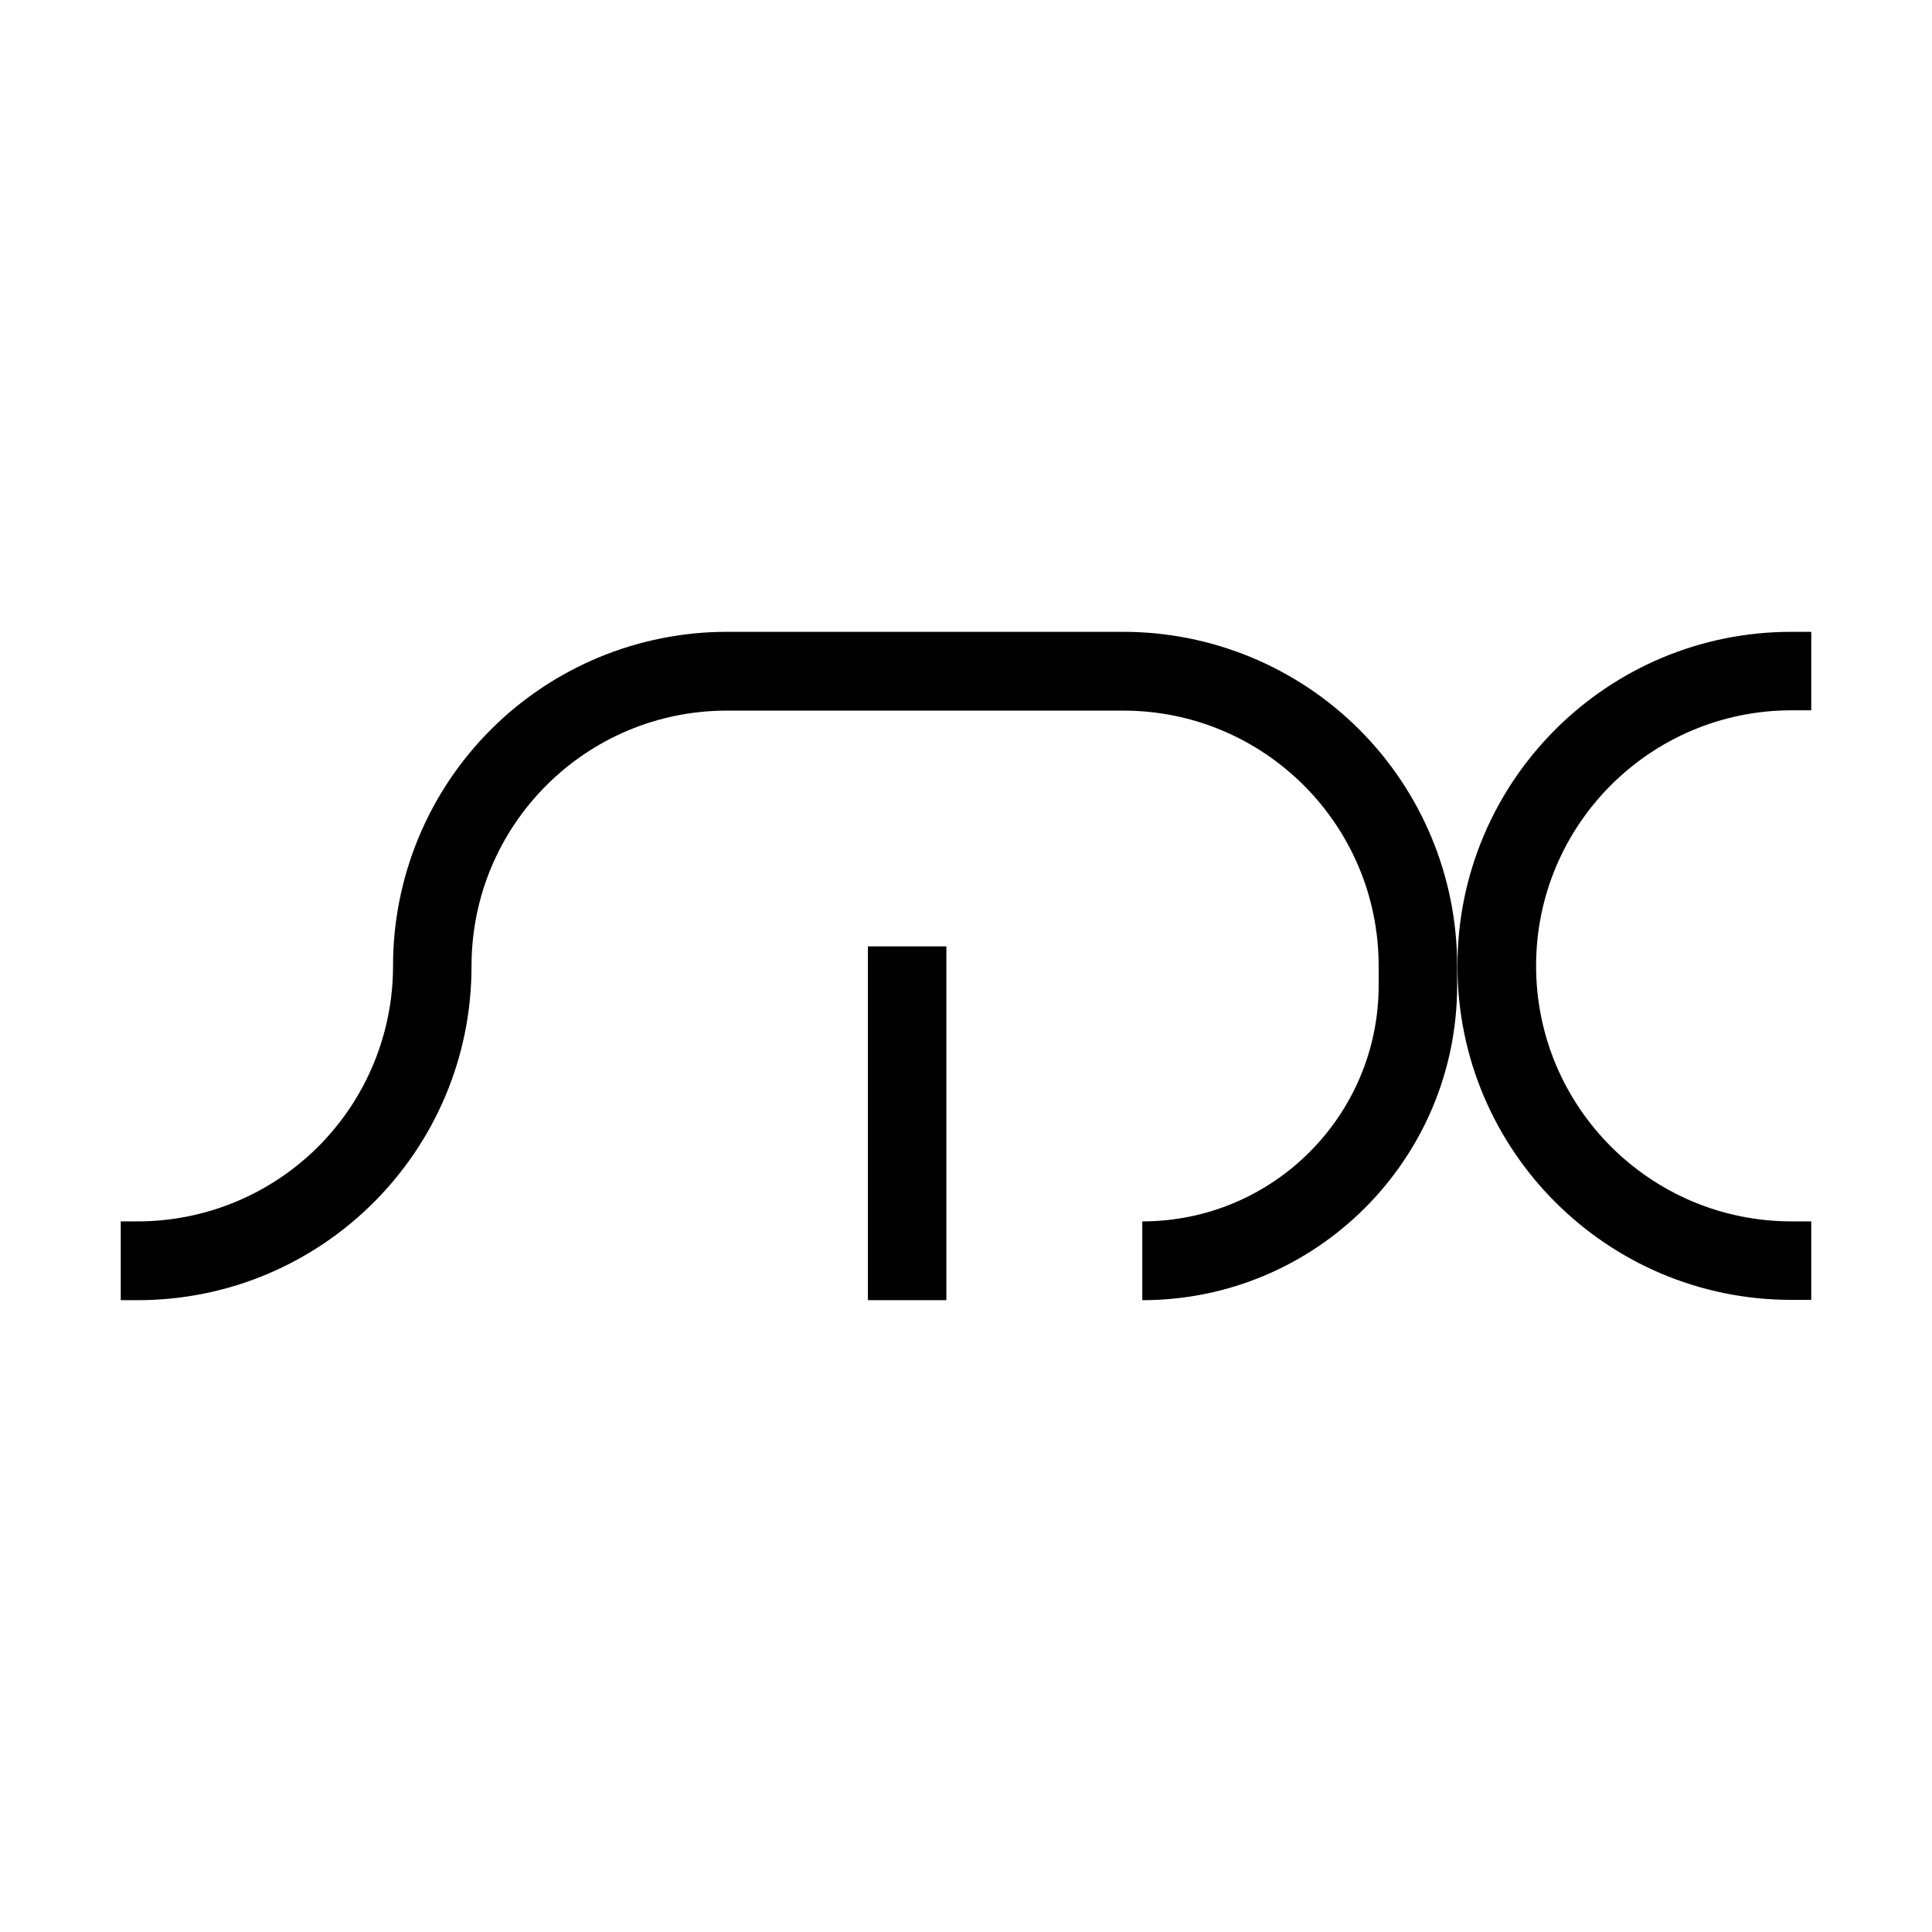
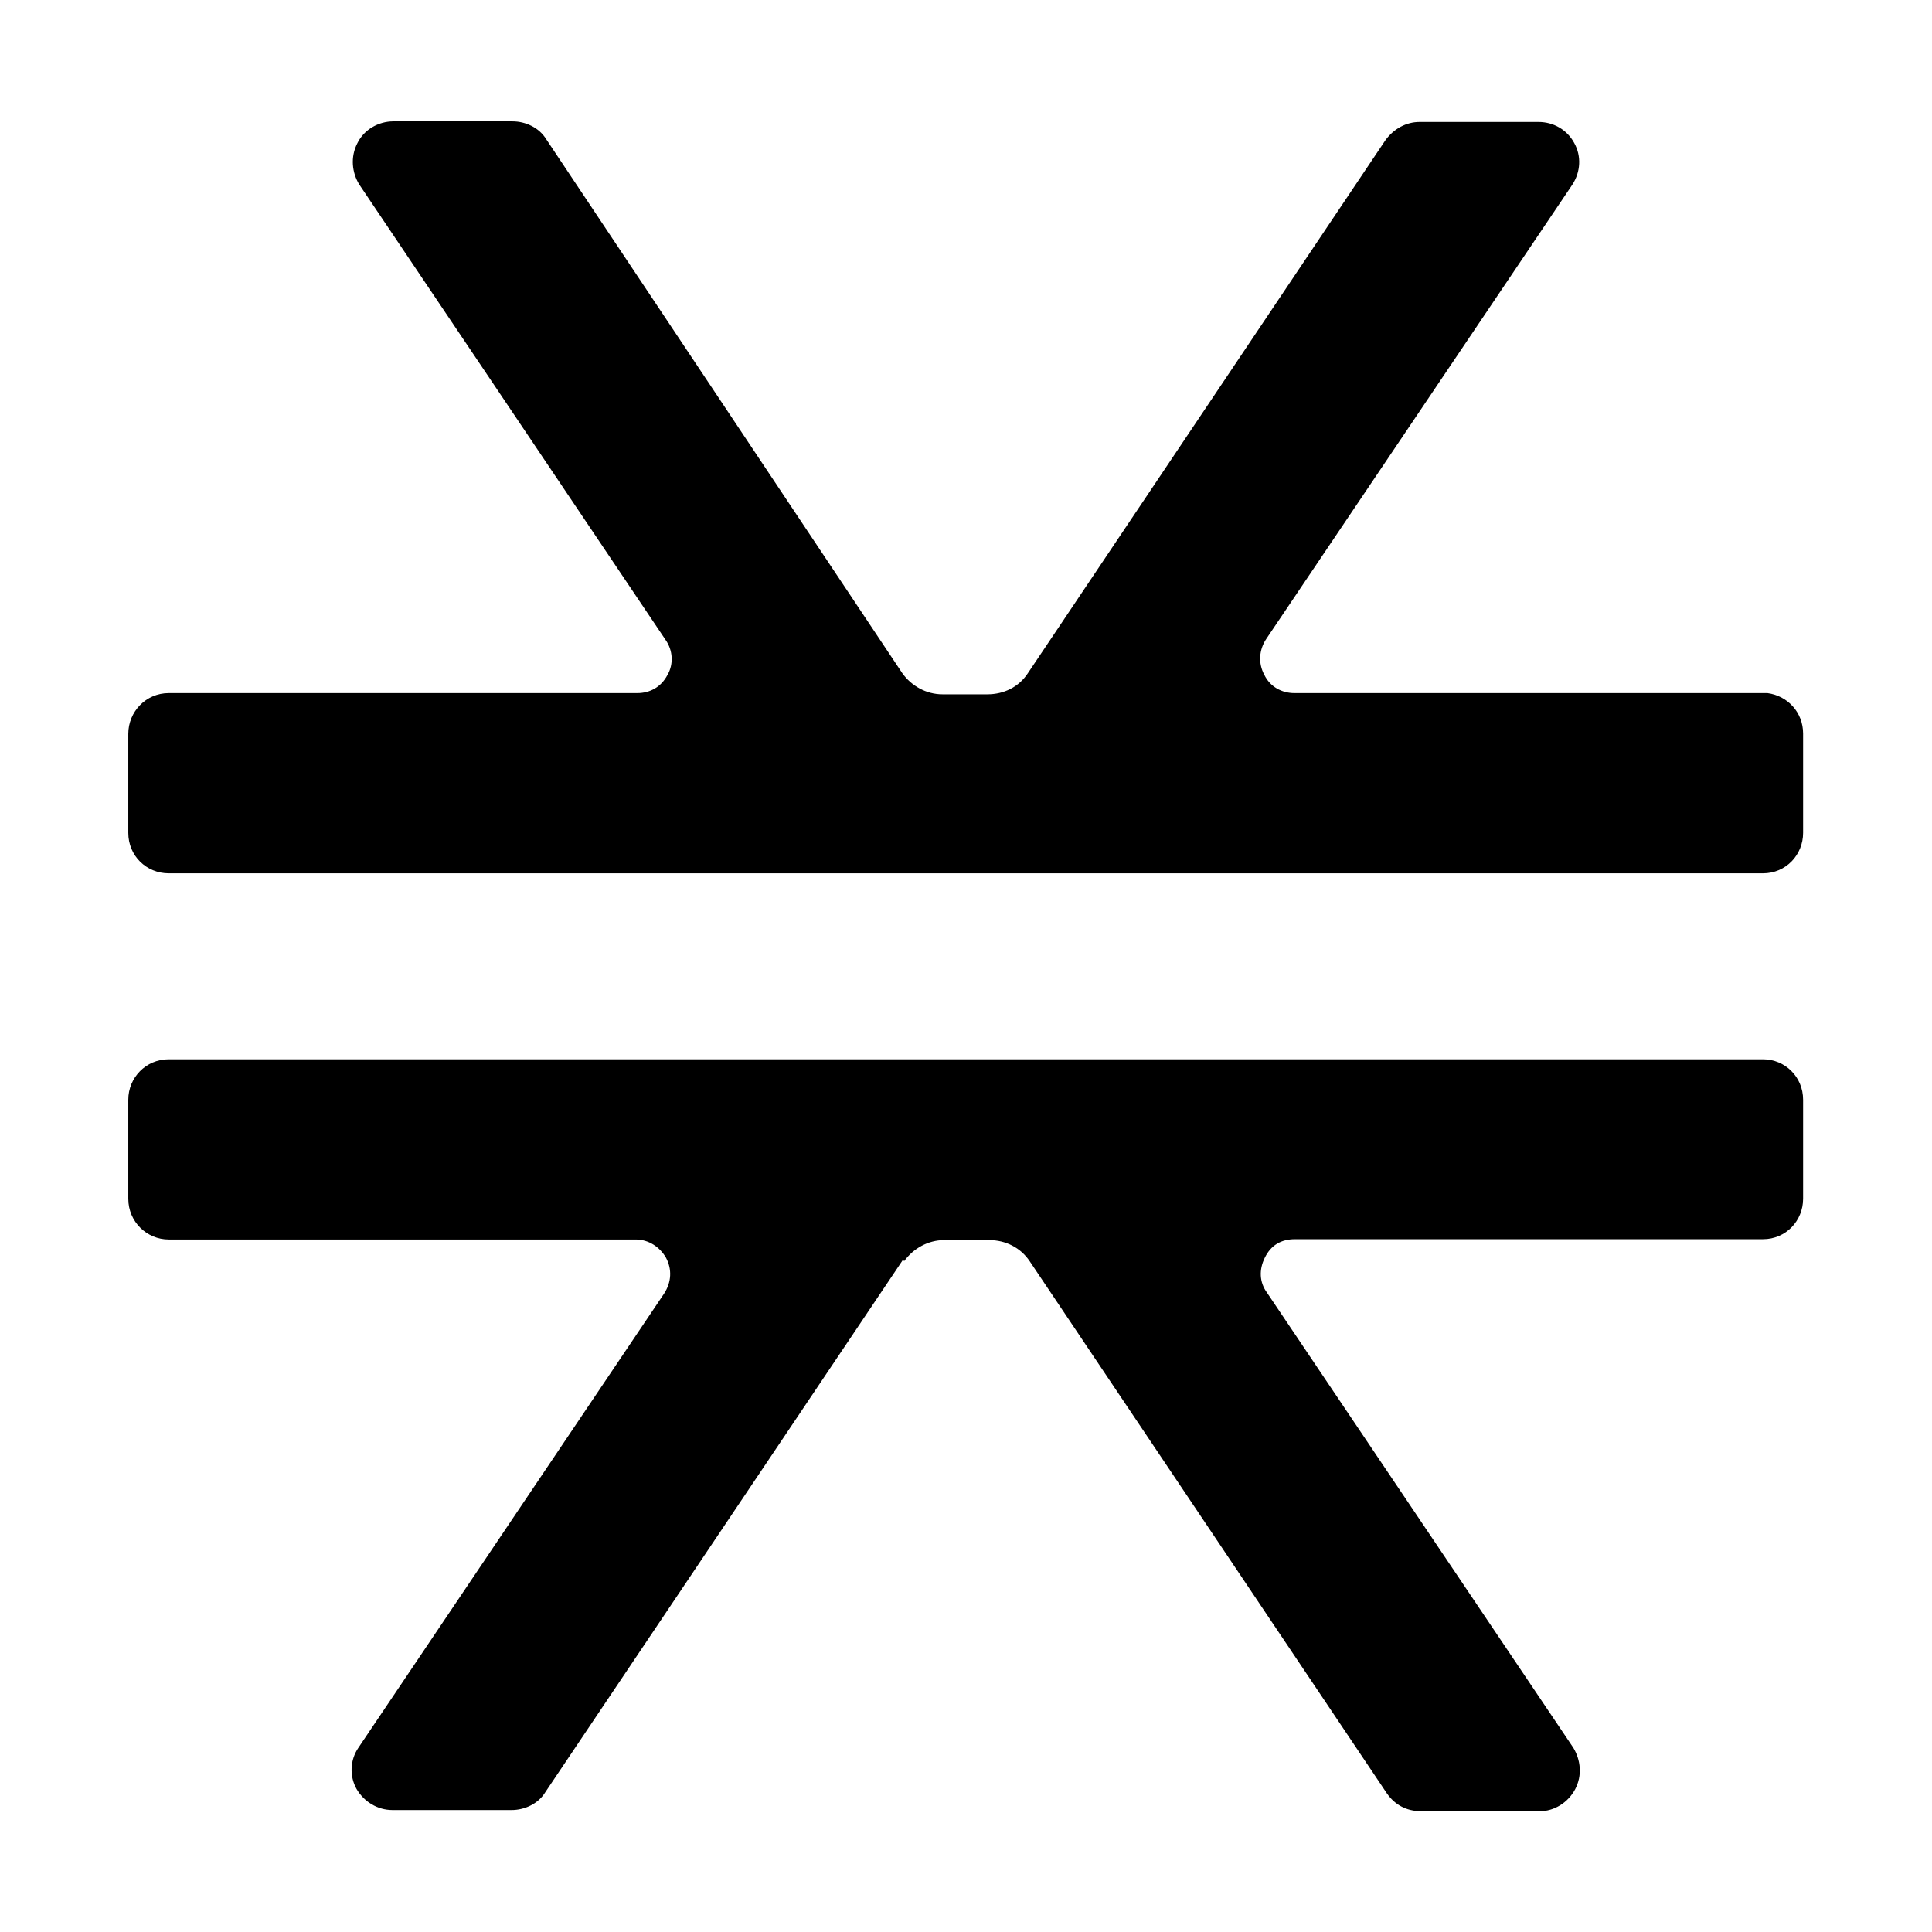
<svg xmlns="http://www.w3.org/2000/svg" fill="currentColor" viewBox="0 0 64 64">
-   <path d="M24.08 23.54A8.46 8.46 0 0 0 15.62 32 11.06 11.06 0 0 1 4.56 43.07H4v-2.61h.55A8.46 8.46 0 0 0 13.02 32a11.06 11.06 0 0 1 11.07-11.07H37.2A11.06 11.06 0 0 1 48.27 32v.64a10.43 10.43 0 0 1-10.43 10.43v-2.61c4.33 0 7.83-3.51 7.83-7.82V32a8.46 8.46 0 0 0-8.46-8.46zM48.28 32a11.06 11.06 0 0 1 11.06-11.07H60v2.6h-.65a8.46 8.46 0 1 0 0 16.93H60v2.6h-.65A11.06 11.06 0 0 1 48.28 32m-19.53-.65v11.72h2.6V31.35z" />
+   <path fill-rule="evenodd" d="M41.88 22.35c-.2-.37-.18-.82.07-1.19L52.09 6.11c.27-.42.3-.94.06-1.37-.24-.45-.7-.7-1.18-.7h-3.95c-.43 0-.85.22-1.13.61L34.05 22.3c-.3.46-.8.7-1.34.7h-1.49c-.54 0-1.03-.28-1.33-.7L18.1 4.62c-.24-.4-.7-.6-1.12-.6h-3.95c-.49 0-.97.27-1.19.72-.24.46-.18.98.06 1.37L22.05 21.2c.24.34.27.8.06 1.16-.21.4-.58.6-1 .6H5.59c-.76 0-1.34.62-1.34 1.35v3.28c0 .76.6 1.34 1.34 1.34H58.4c.76 0 1.33-.61 1.33-1.34V24.3c0-.7-.51-1.25-1.18-1.34H42.88c-.42 0-.81-.21-1-.61M29.92 41.72 18.07 59.36c-.24.4-.7.6-1.12.6H13c-.49 0-.94-.27-1.19-.7a1.3 1.3 0 0 1 .06-1.36L22 42.85c.24-.37.27-.8.06-1.19-.21-.36-.58-.6-1-.6H5.59c-.73 0-1.34-.59-1.34-1.35v-3.28c0-.73.58-1.34 1.34-1.34H58.4c.73 0 1.33.58 1.33 1.34v3.28c0 .73-.57 1.34-1.33 1.34H42.9q-.7 0-1 .61c-.2.4-.18.82.07 1.16L52.12 57.9c.24.4.3.91.06 1.37-.24.45-.7.73-1.18.73h-3.95q-.7-.02-1.1-.58L34.11 41.78c-.3-.45-.8-.7-1.34-.7h-1.49c-.54 0-1.03.28-1.33.7z" />
</svg>
